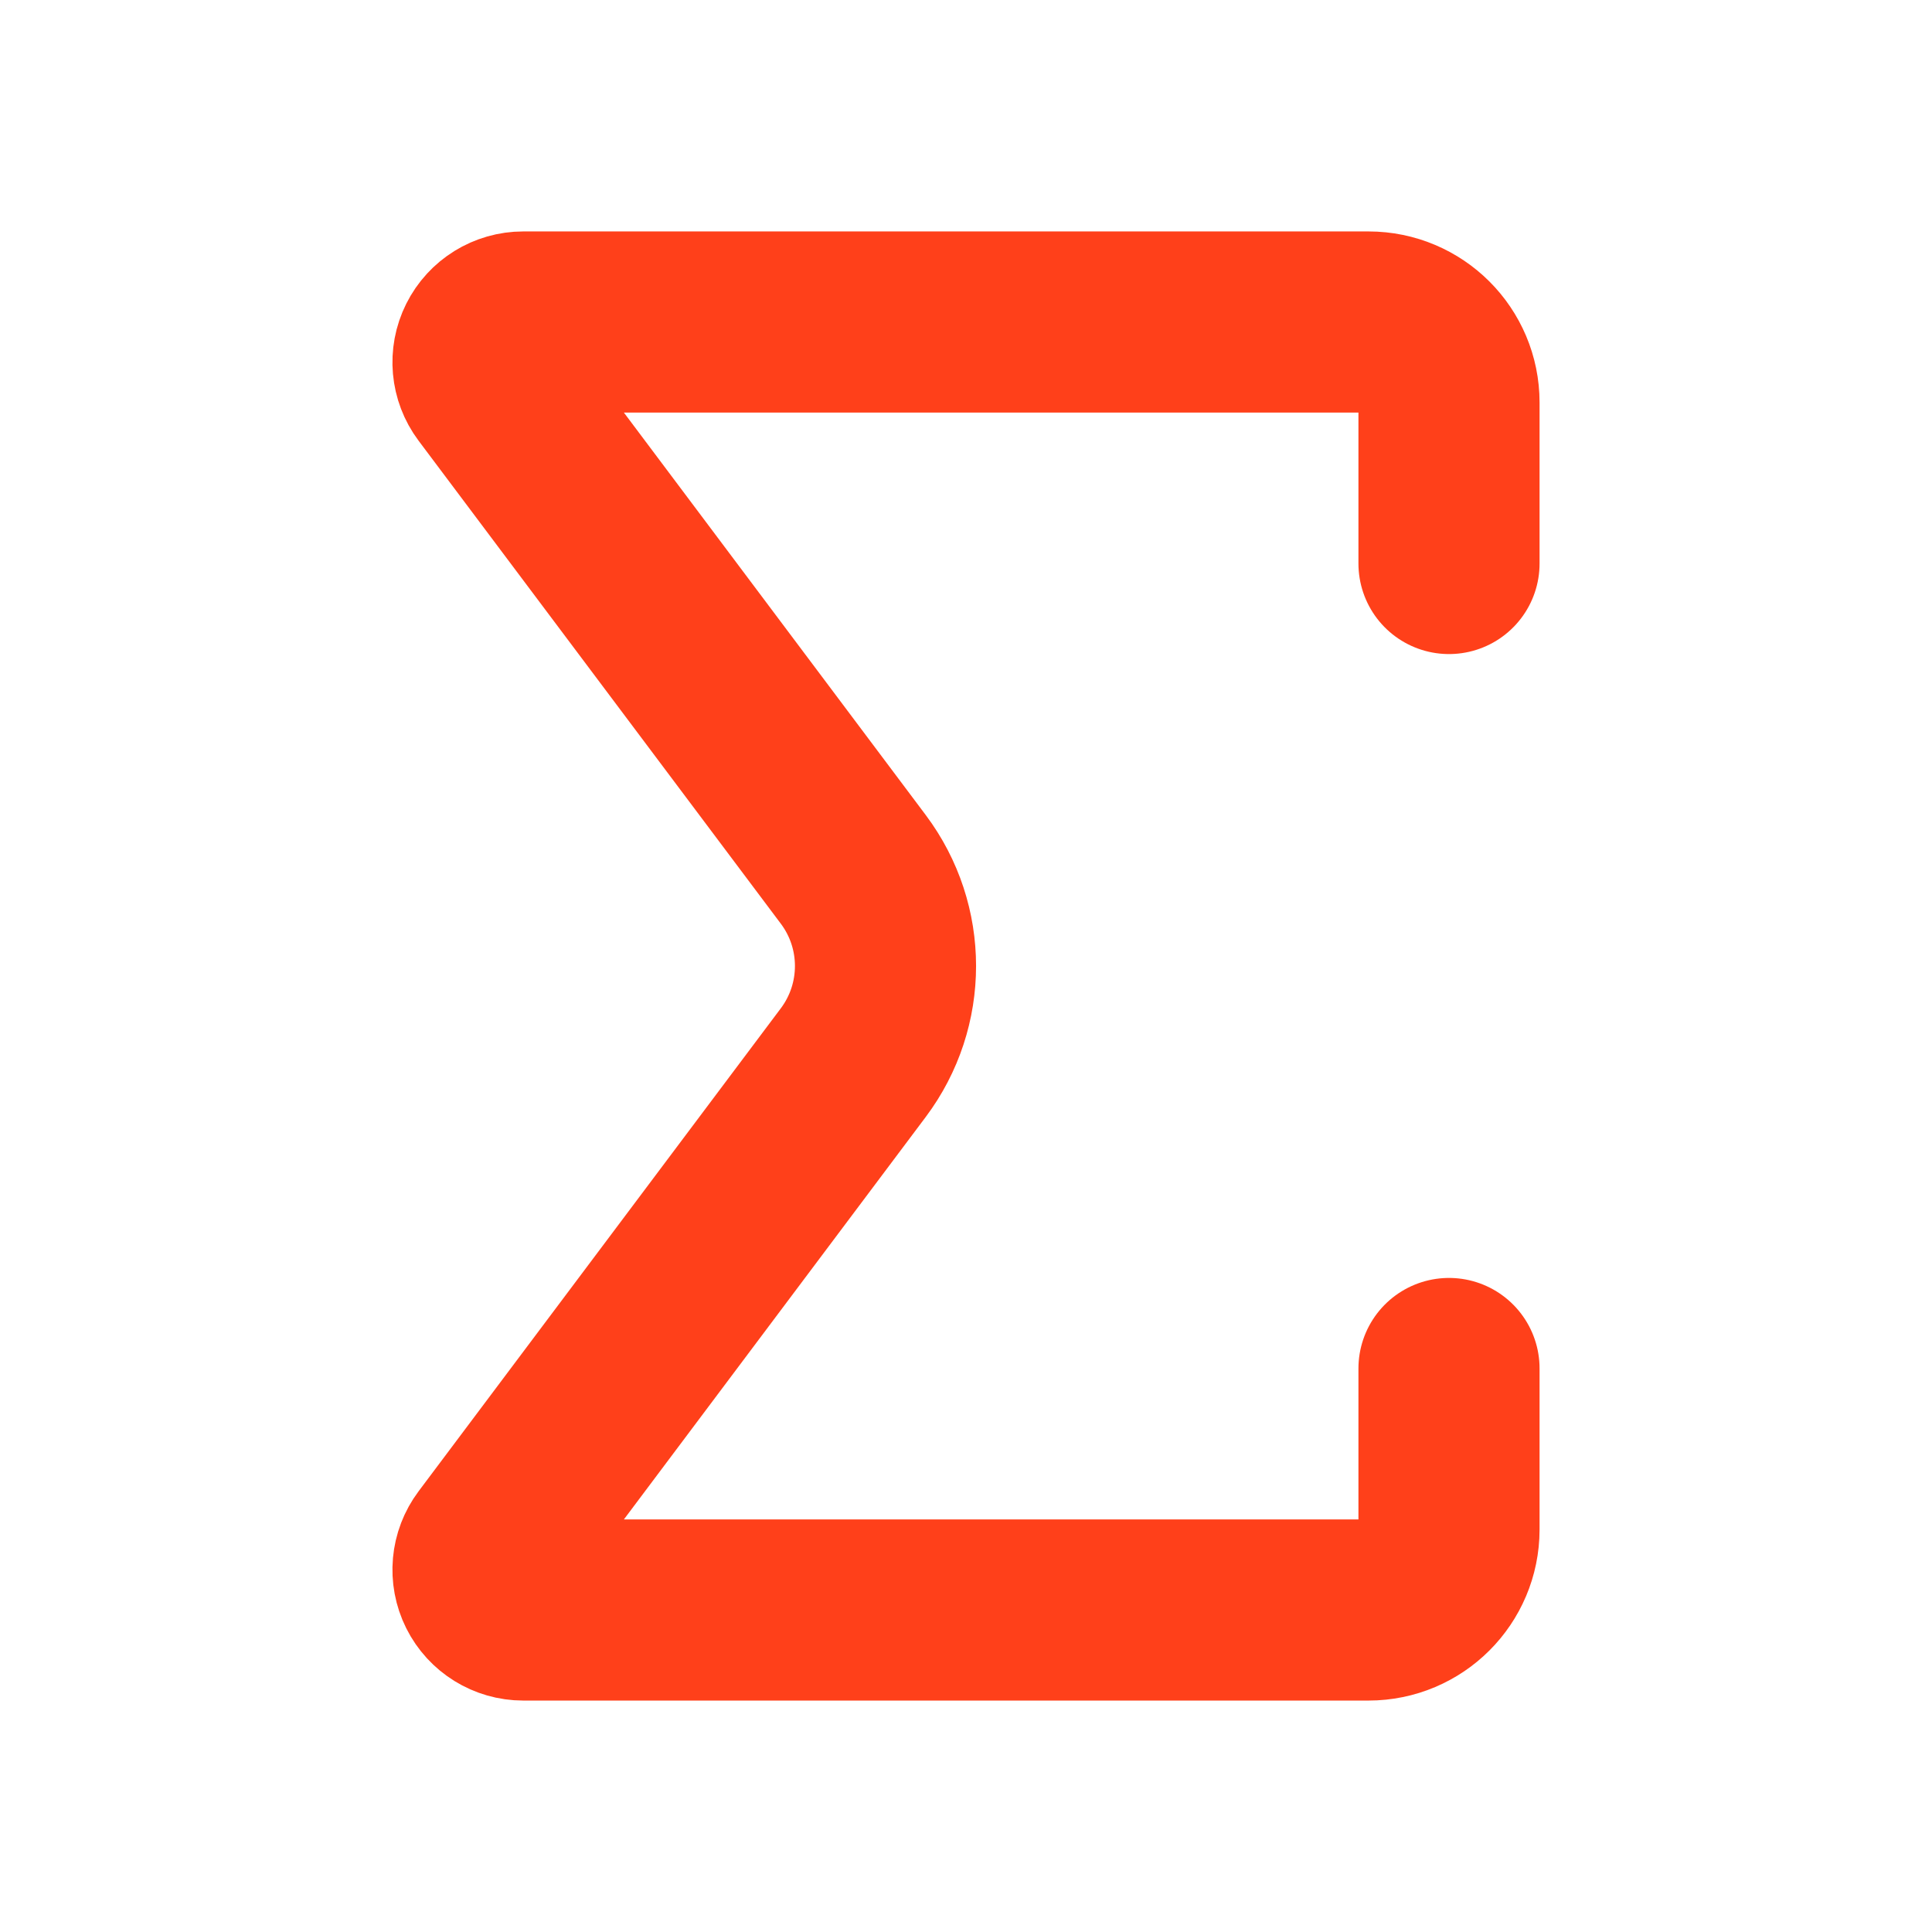
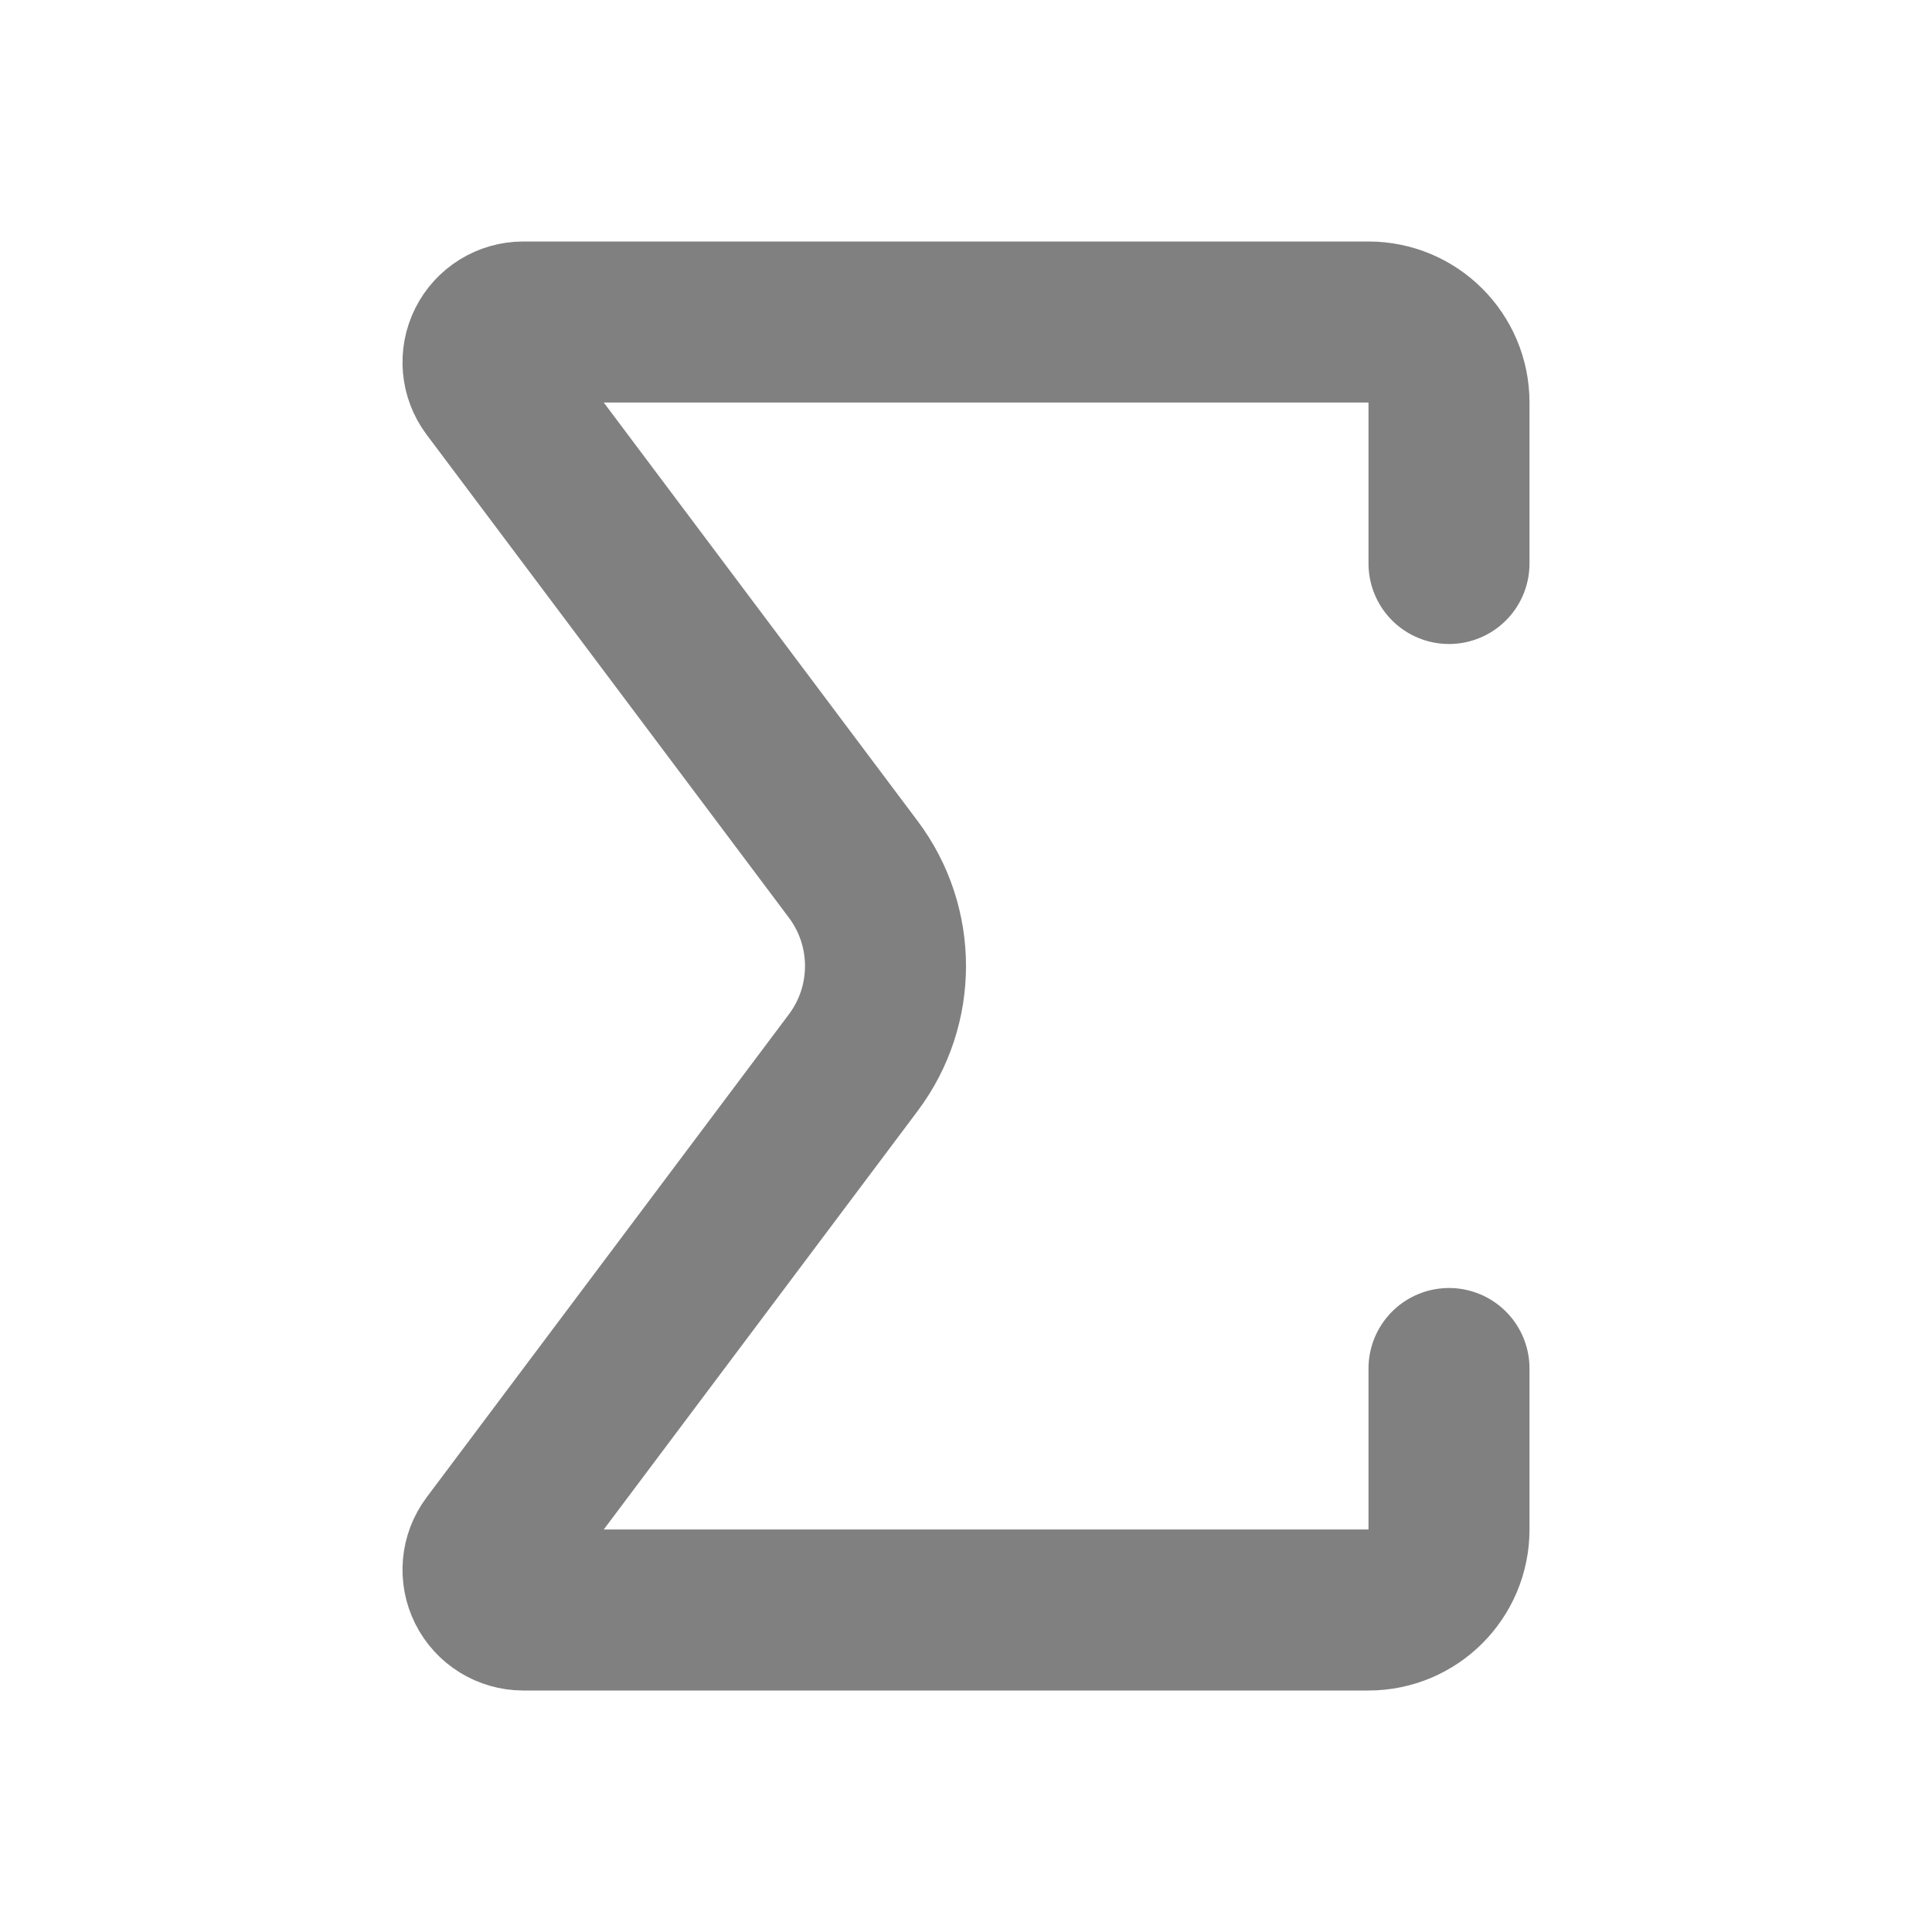
- <svg xmlns="http://www.w3.org/2000/svg" width="24" height="24" viewBox="0 0 24 24" fill="none" stroke="#ff401a" stroke-width="2.25" stroke-linecap="round" stroke-linejoin="round" class="lucide lucide-sigma" aria-hidden="true">
+ <svg xmlns="http://www.w3.org/2000/svg" width="24" height="24" viewBox="0 0 24 24" fill="none" stroke="#808080" stroke-width="2" stroke-linecap="round" stroke-linejoin="round" class="lucide lucide-sigma" aria-hidden="true">
  <path d="M18 7V5a1 1 0 0 0-1-1H6.5a.5.5 0 0 0-.4.8l4.5 6a2 2 0 0 1 0 2.4l-4.5 6a.5.5 0 0 0 .4.8H17a1 1 0 0 0 1-1v-2" />
</svg>
